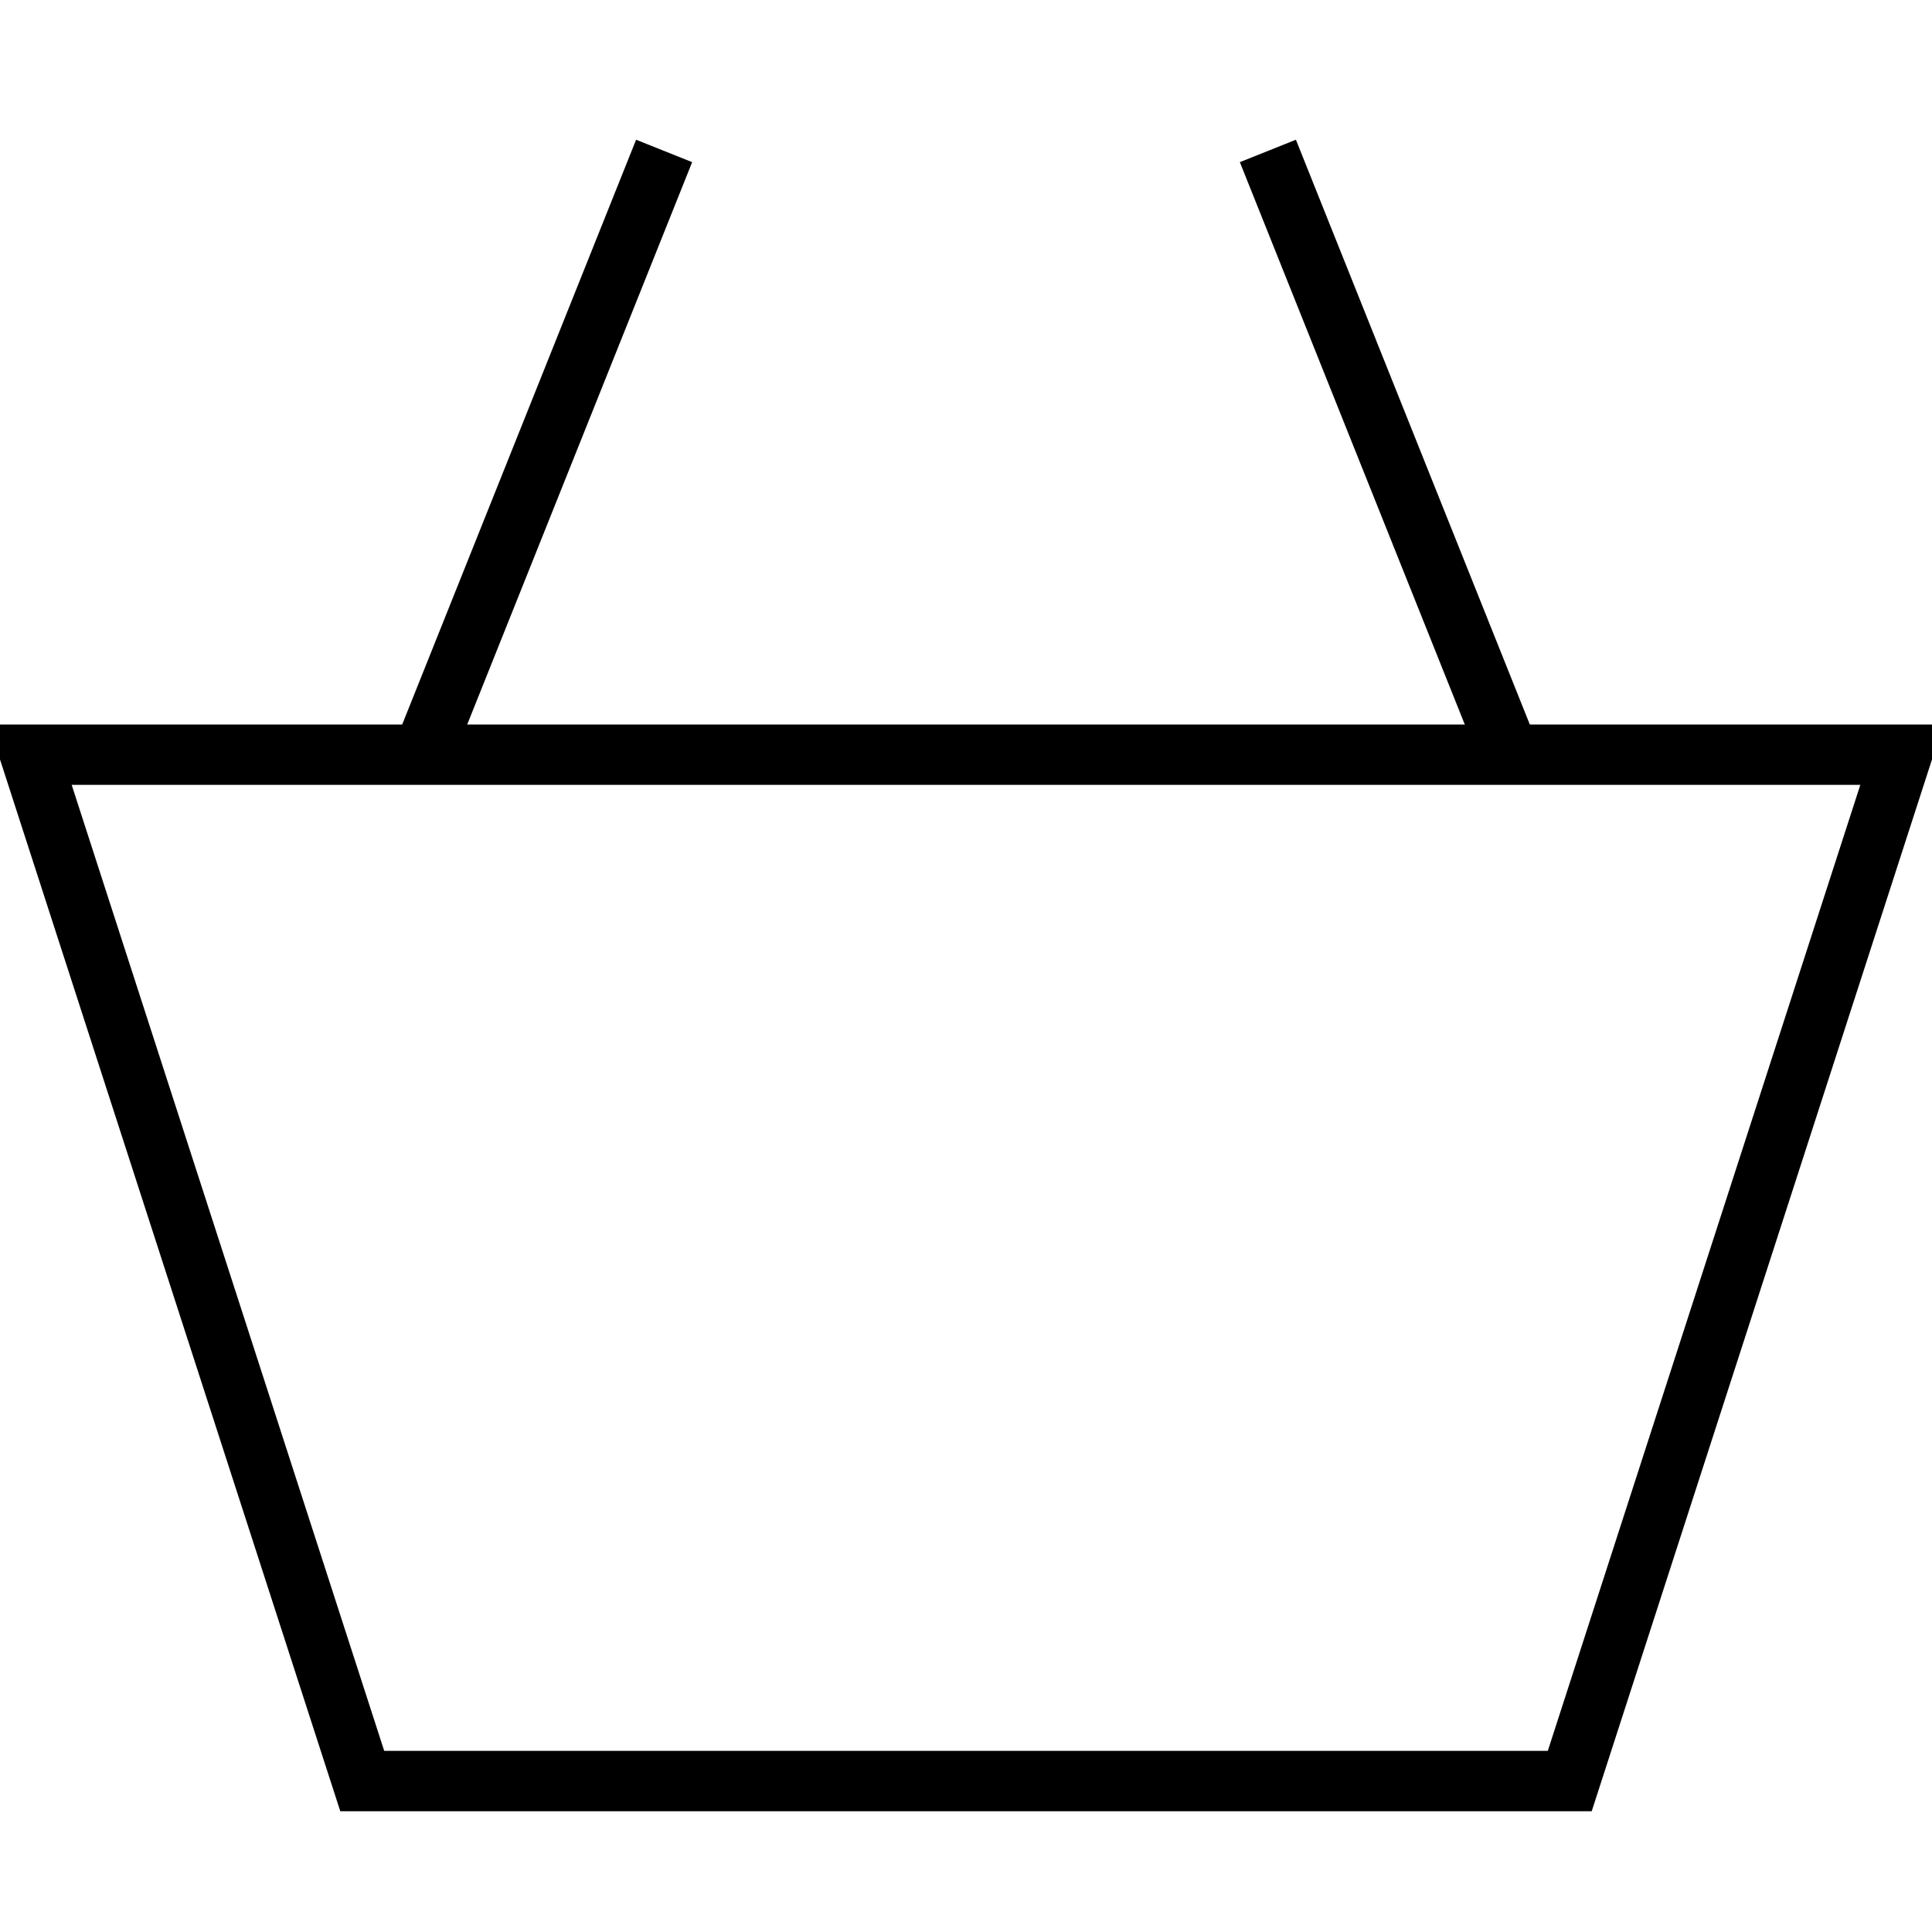
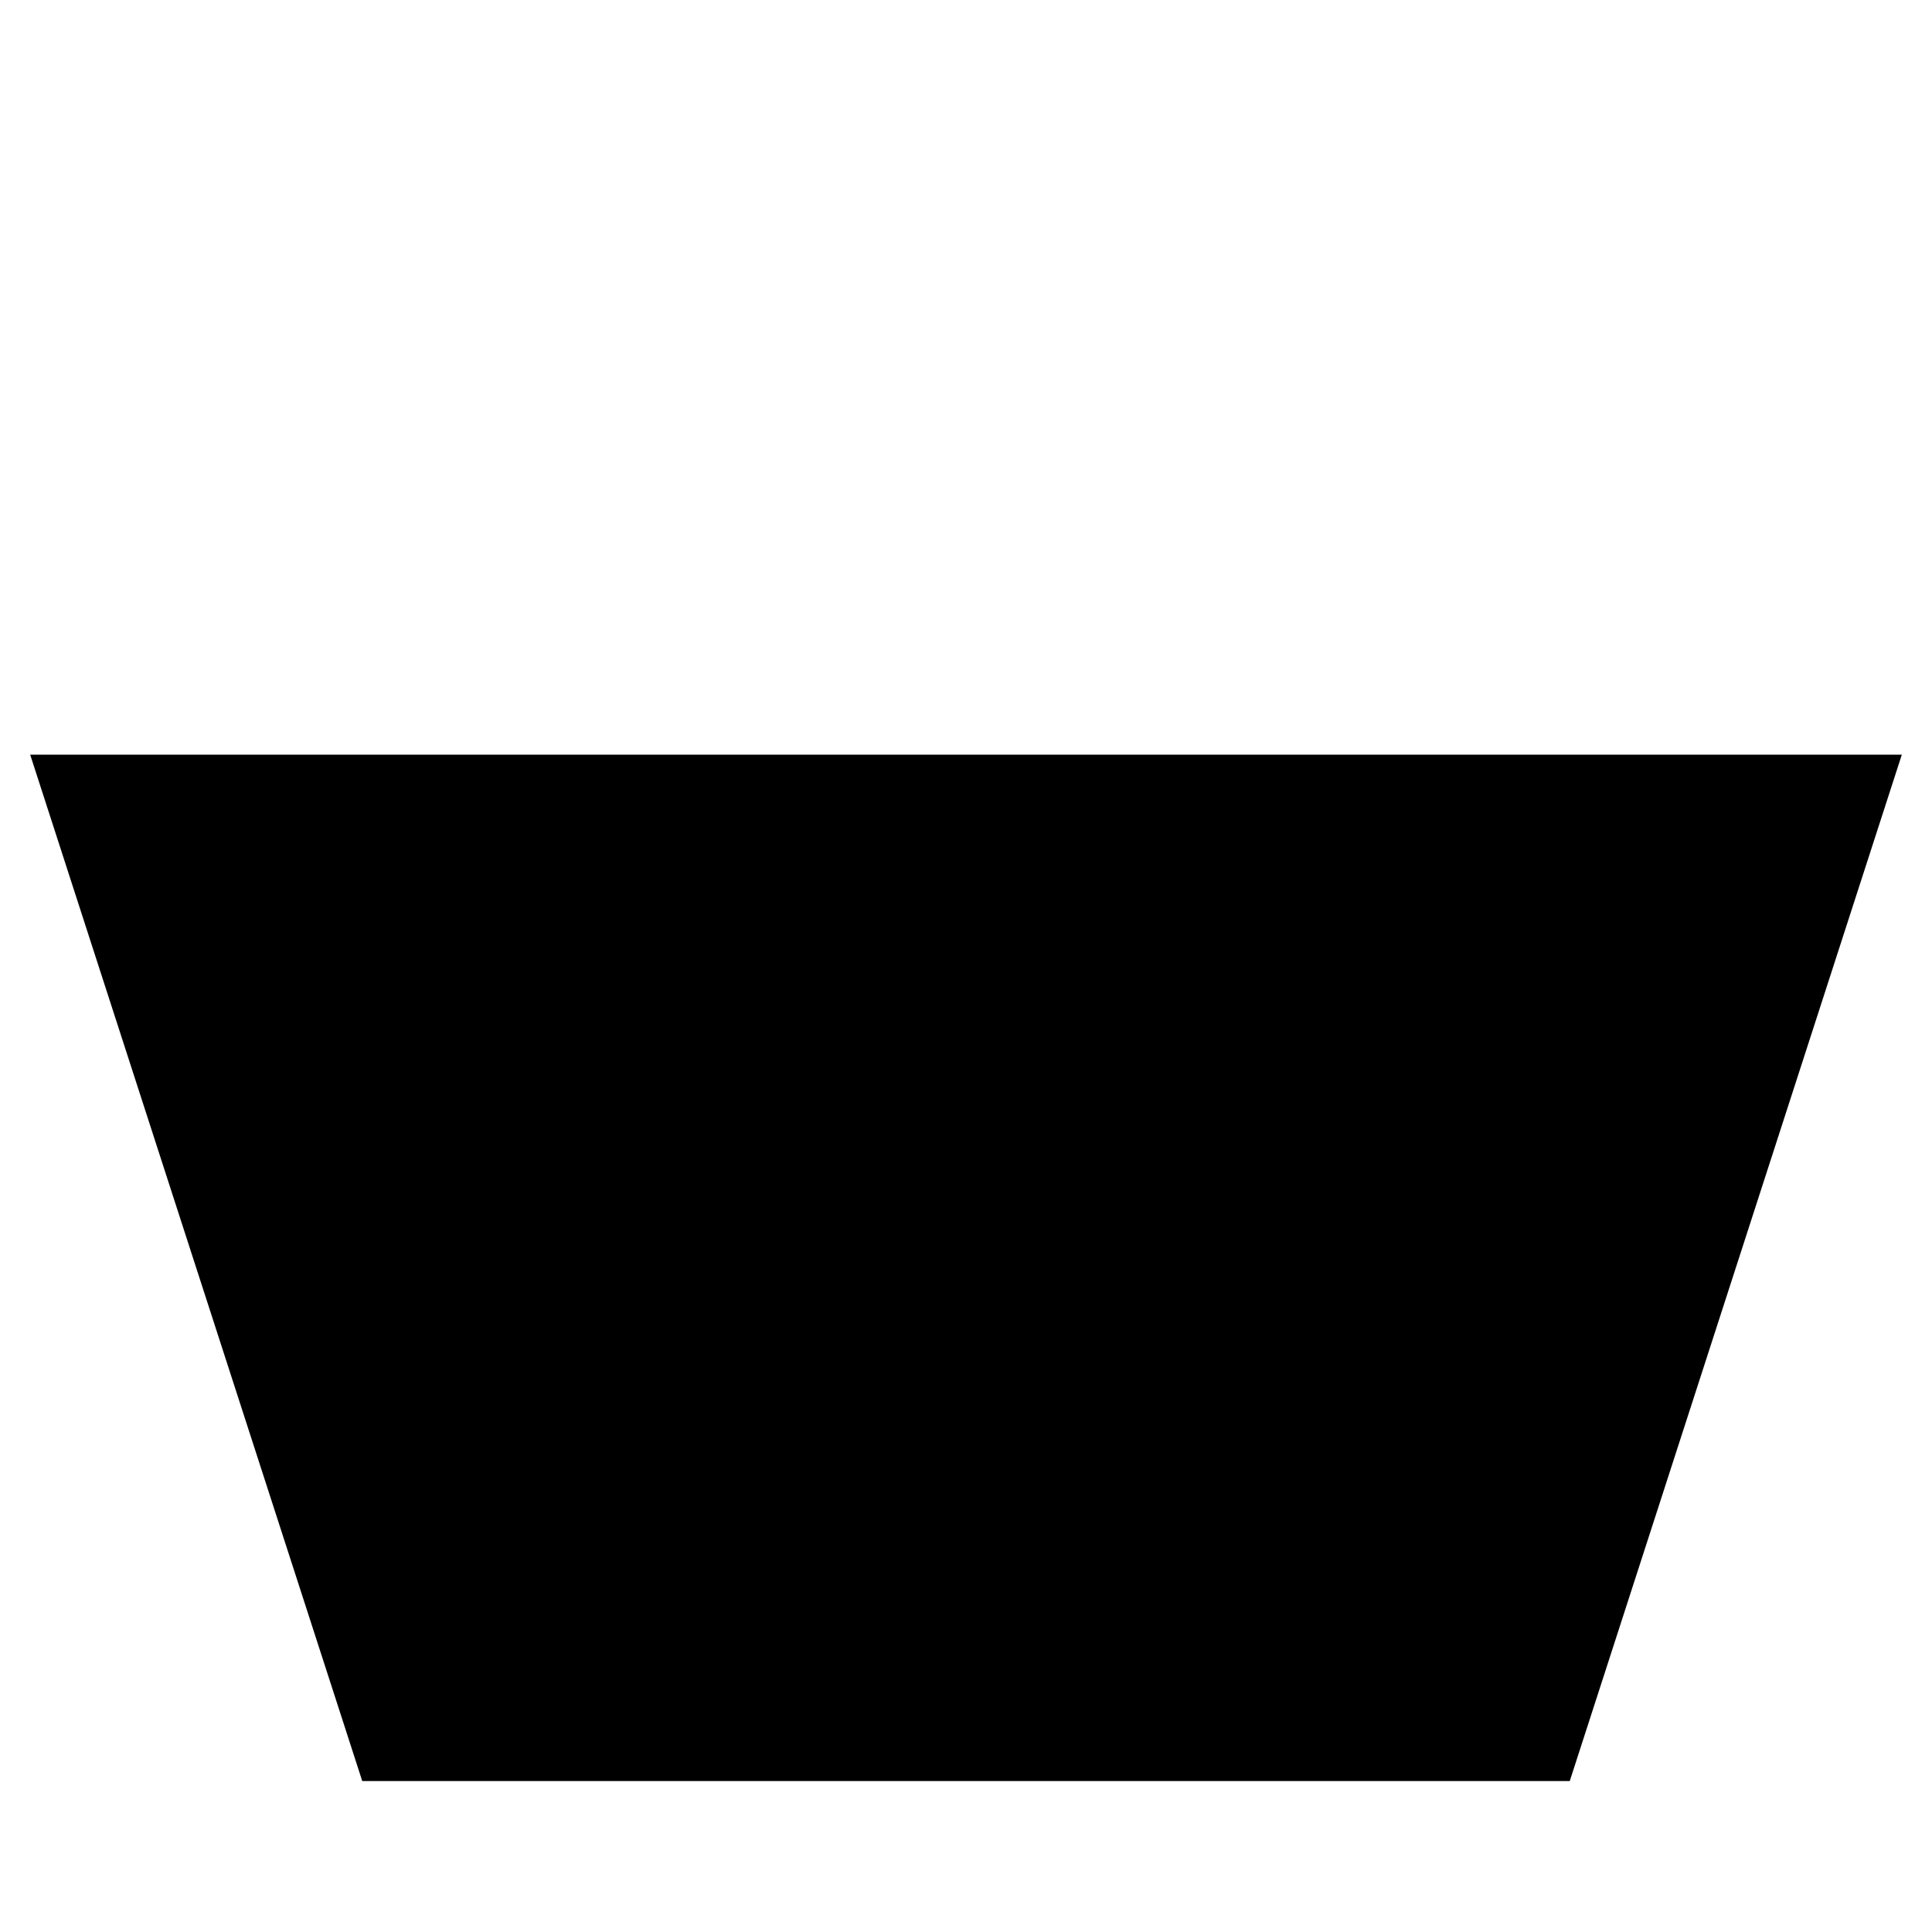
<svg xmlns="http://www.w3.org/2000/svg" enable-background="new 0 0 64 64" height="64px" id="Layer_1" version="1.0" viewBox="0 0 64 64" width="64px" xml:space="preserve">
-   <polygon fill="none" points="1,25 12,59 52,59 63,25 " stroke="#000000" stroke-miterlimit="10" stroke-width="2" />
-   <line fill="none" stroke="#000000" stroke-miterlimit="10" stroke-width="2" x1="14" x2="22" y1="25" y2="5" />
-   <line fill="none" stroke="#000000" stroke-miterlimit="10" stroke-width="2" x1="50" x2="42" y1="25" y2="5" />
+   <polygon points="1,25 12,59 52,59 63,25 " stroke-miterlimit="10" stroke-width="2" />
+   <line stroke-miterlimit="10" stroke-width="2" x1="14" x2="22" y1="25" y2="5" />
+   <line stroke-miterlimit="10" stroke-width="2" x1="50" x2="42" y1="25" y2="5" />
</svg>
